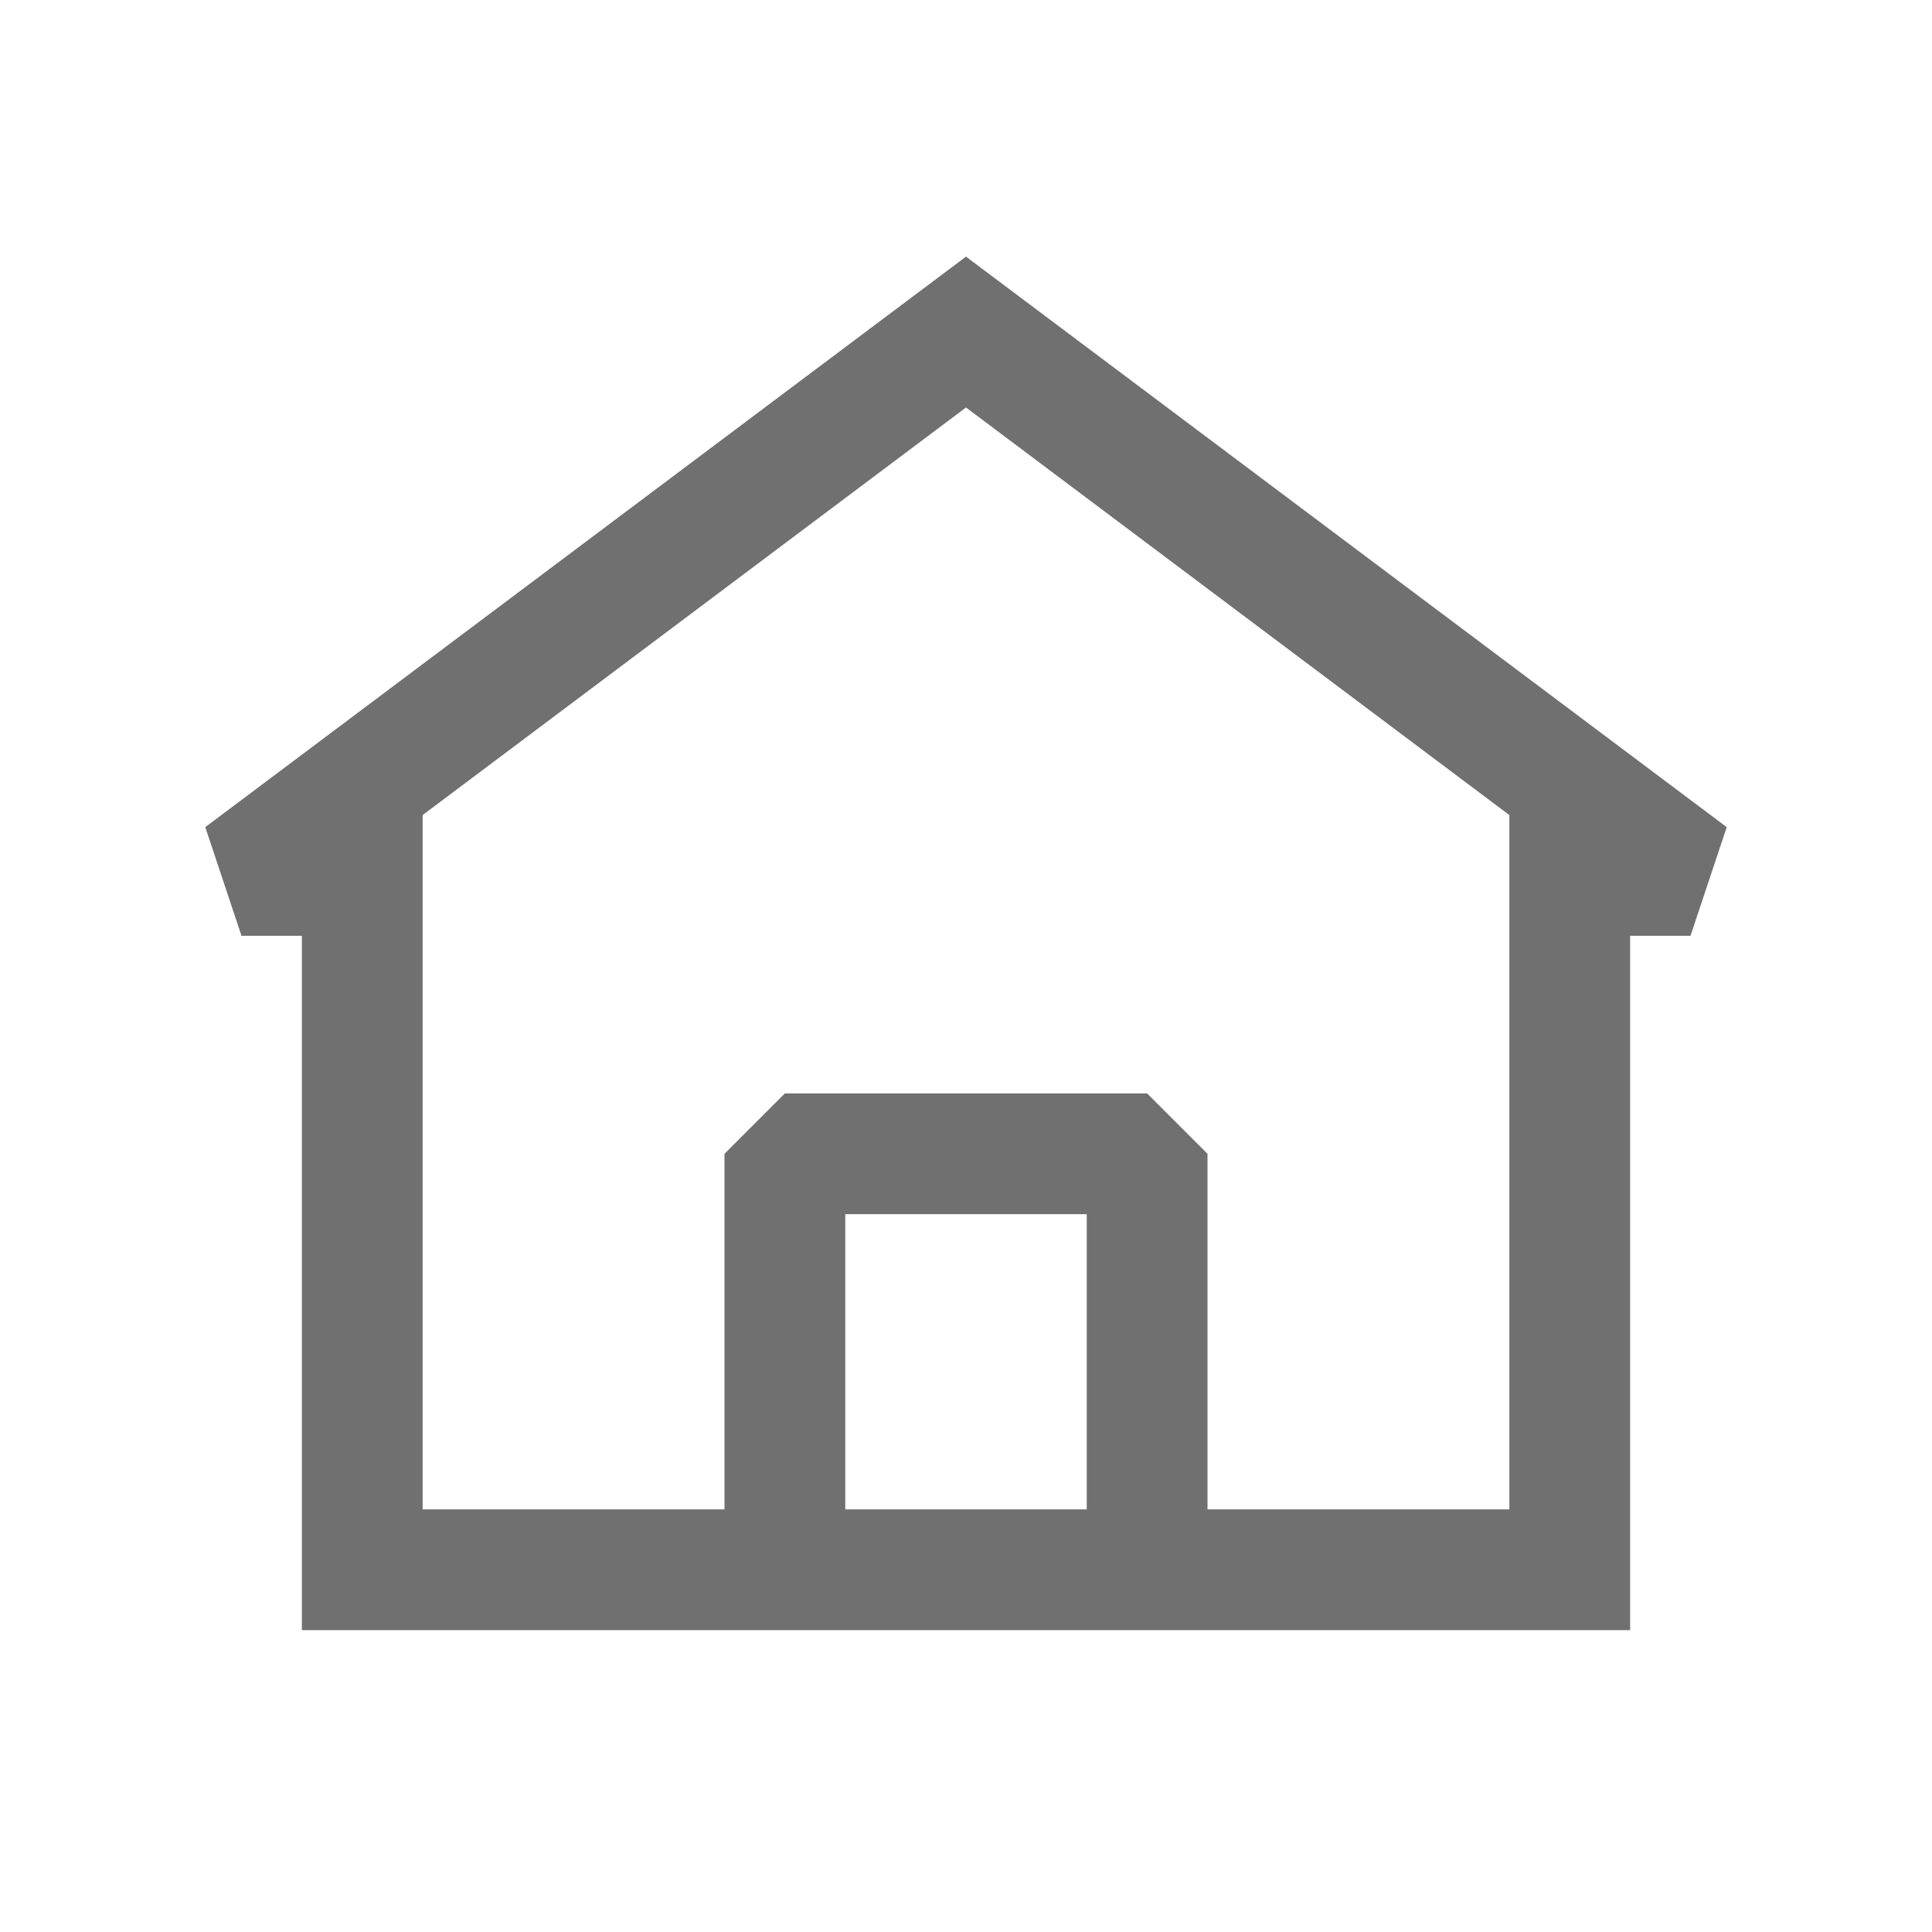
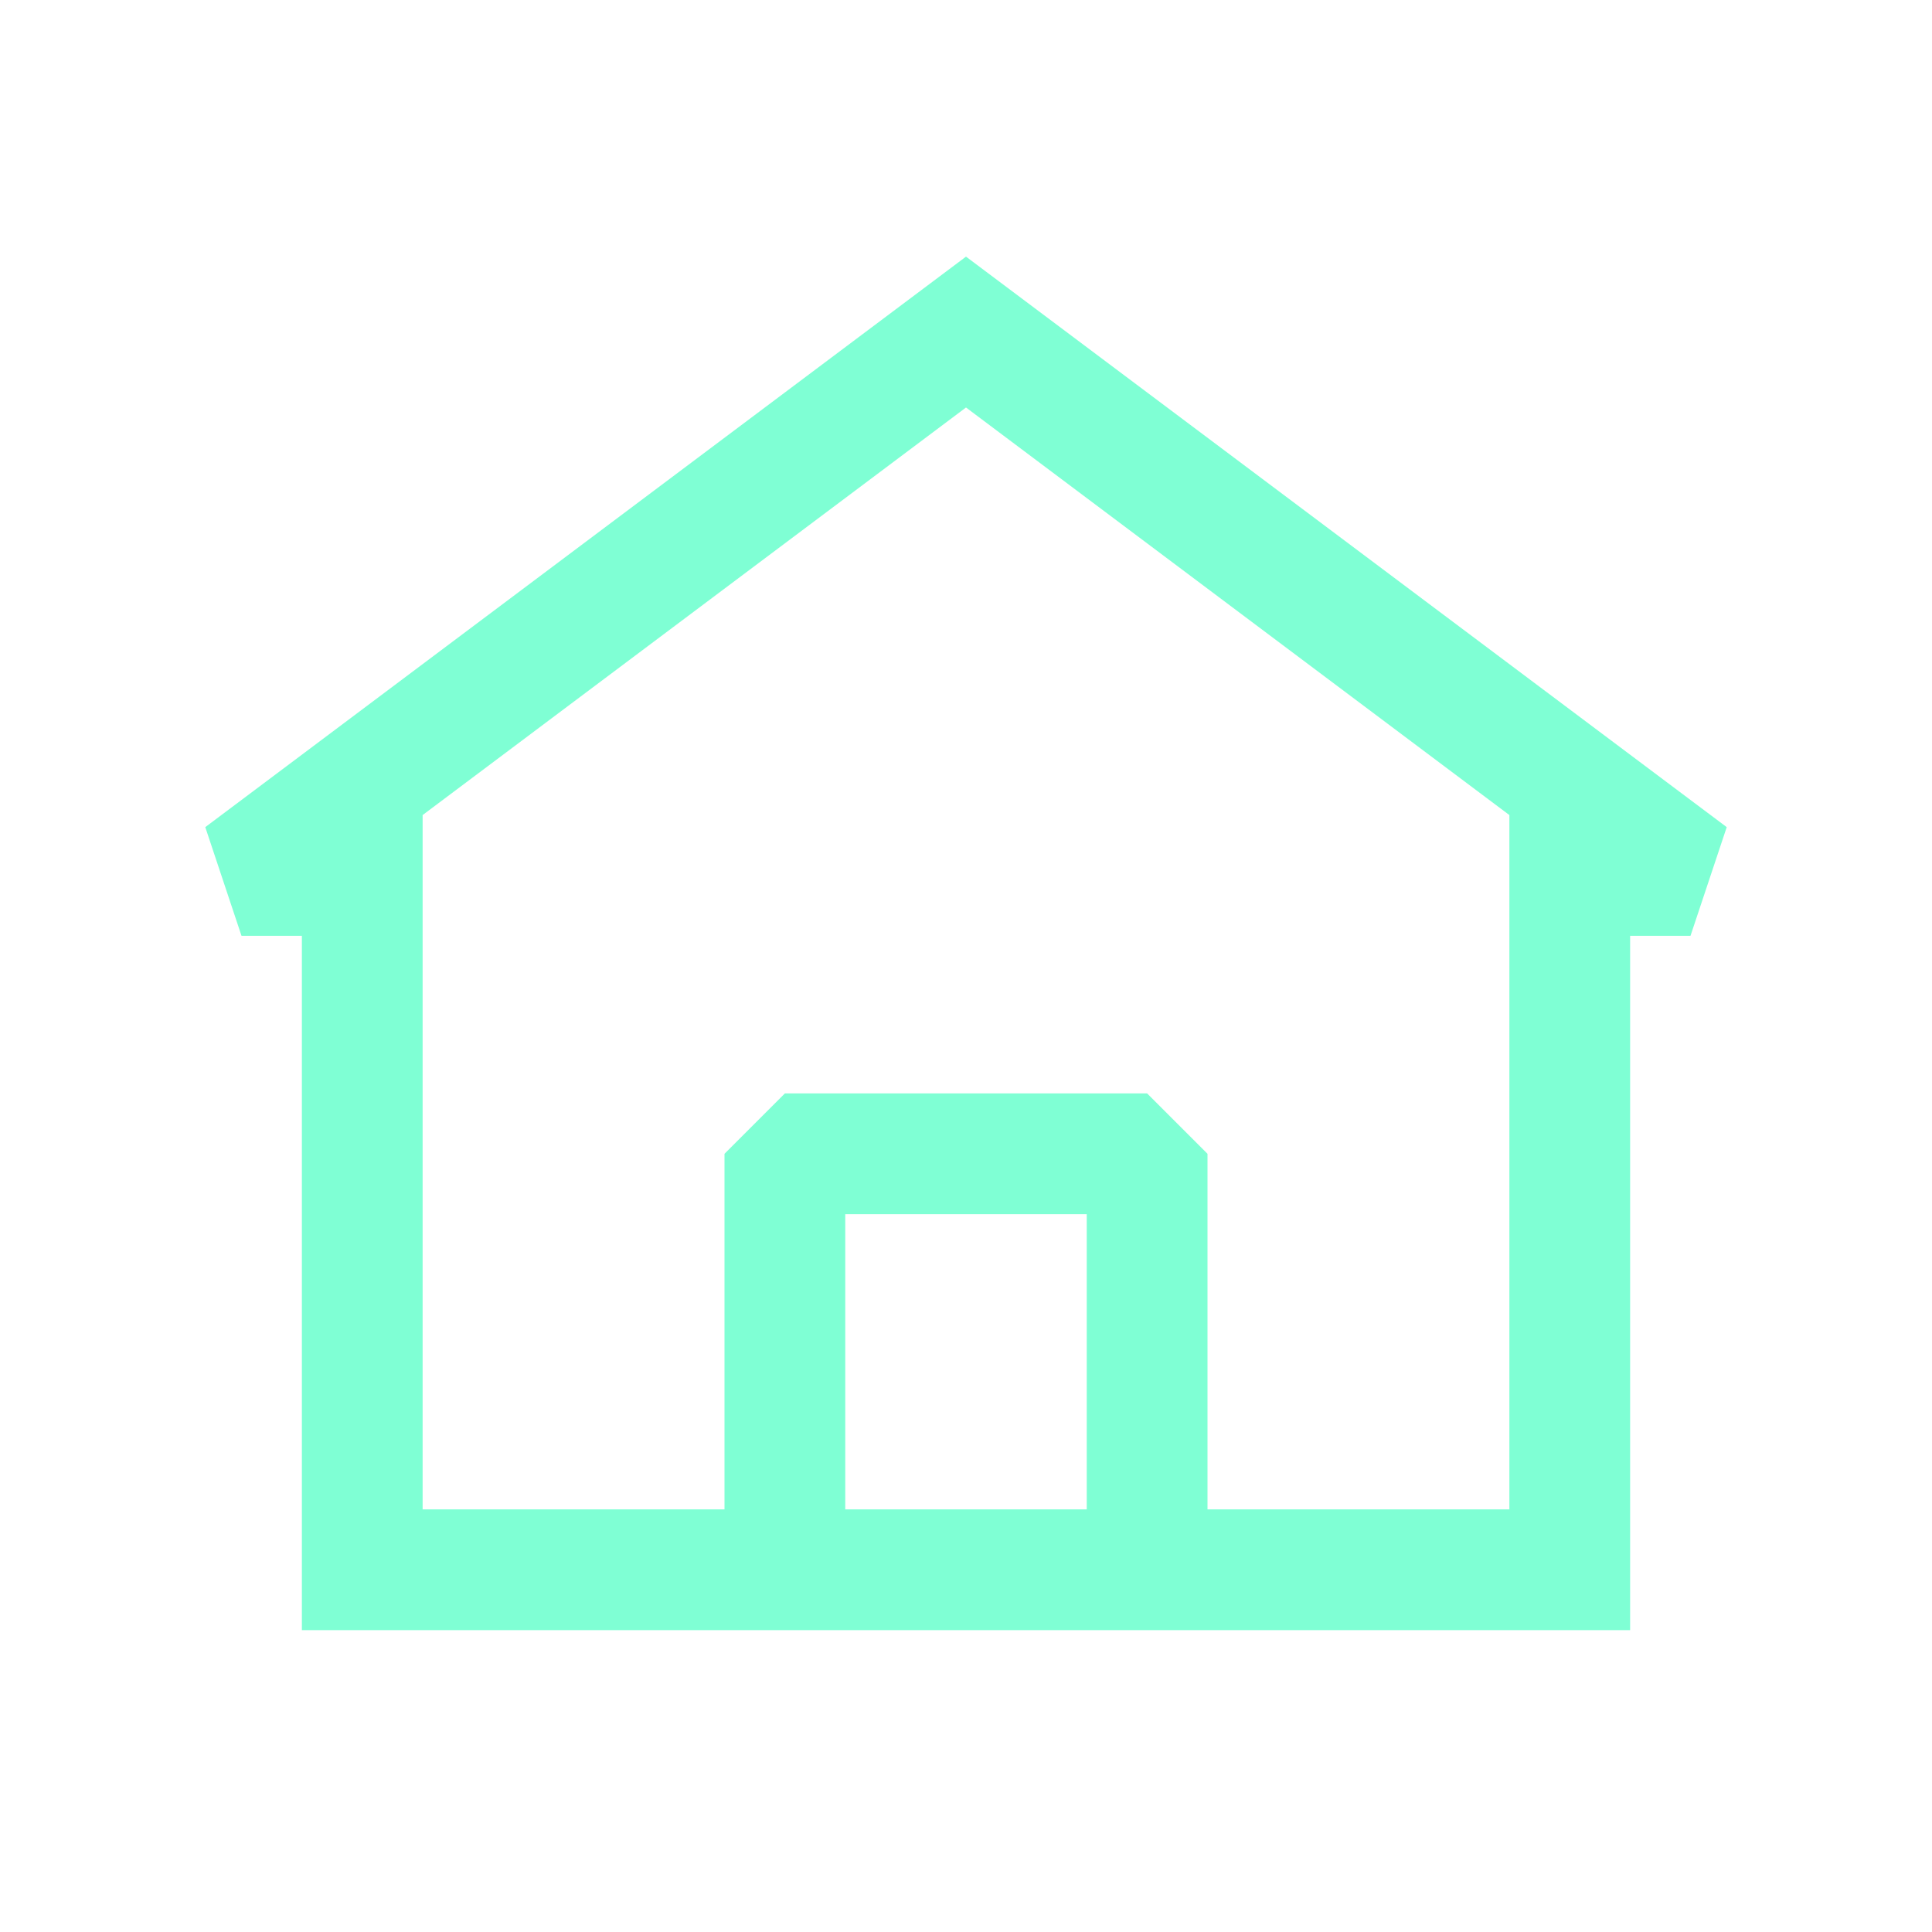
<svg xmlns="http://www.w3.org/2000/svg" width="32px" height="32px" viewBox="0 0 24 24" fill="none" stroke="">
  <g id="SVGRepo_bgCarrier" stroke-width="0" />
  <g id="SVGRepo_tracerCarrier" stroke-linecap="round" stroke-linejoin="round" />
  <g id="SVGRepo_iconCarrier">
-     <path fill-rule="evenodd" clip-rule="evenodd" d="M21.45 10.275L12 3.188L2.55 10.275L3 11.625H3.75V20.25H20.25V11.625H21L21.45 10.275ZM5.25 18.75V10.125L12 5.062L18.75 10.125V18.75H15V14.333L14.25 13.583H9.75L9 14.333V18.75H5.25ZM10.5 18.75H13.5V15.083H10.5V18.75Z" fill="#707070" />
+     <path fill-rule="evenodd" clip-rule="evenodd" d="M21.45 10.275L12 3.188L2.55 10.275L3 11.625H3.75V20.25H20.25V11.625H21L21.45 10.275ZM5.25 18.75V10.125L12 5.062L18.75 10.125V18.75H15V14.333L14.25 13.583H9.75L9 14.333V18.75H5.25ZM10.5 18.75H13.5V15.083H10.5V18.75Z" fill="#7FFFD4" />
  </g>
</svg>
